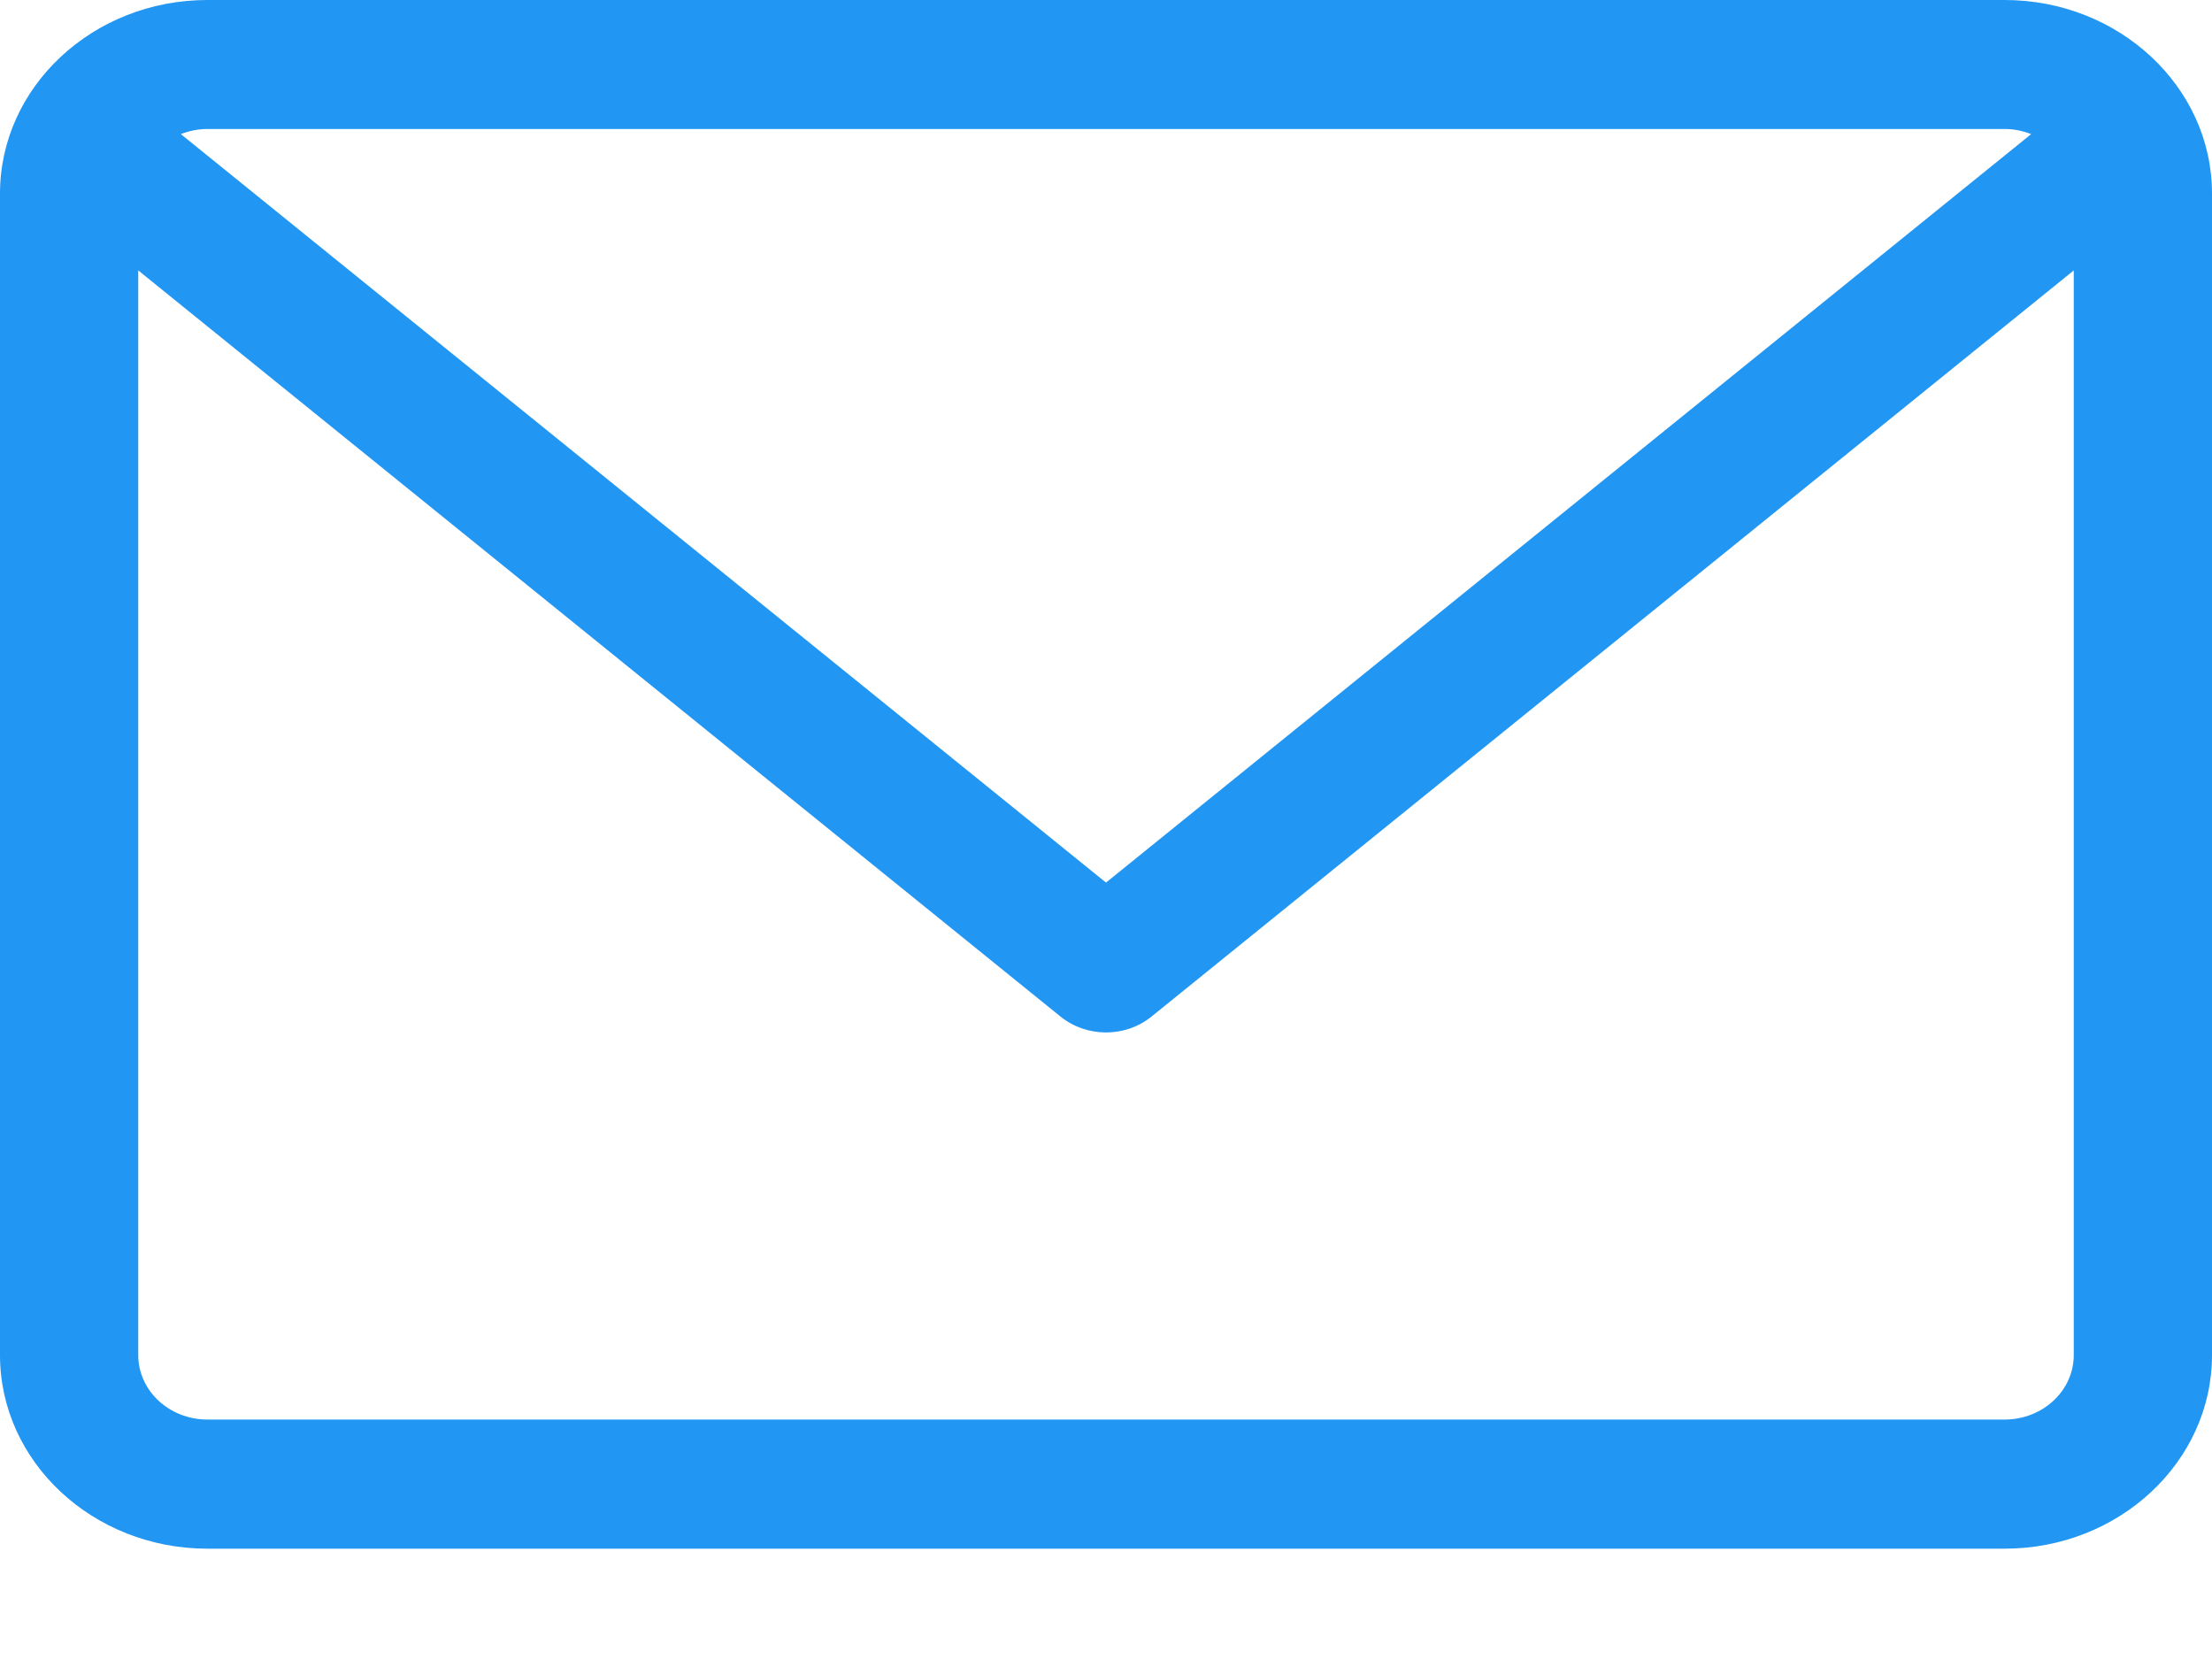
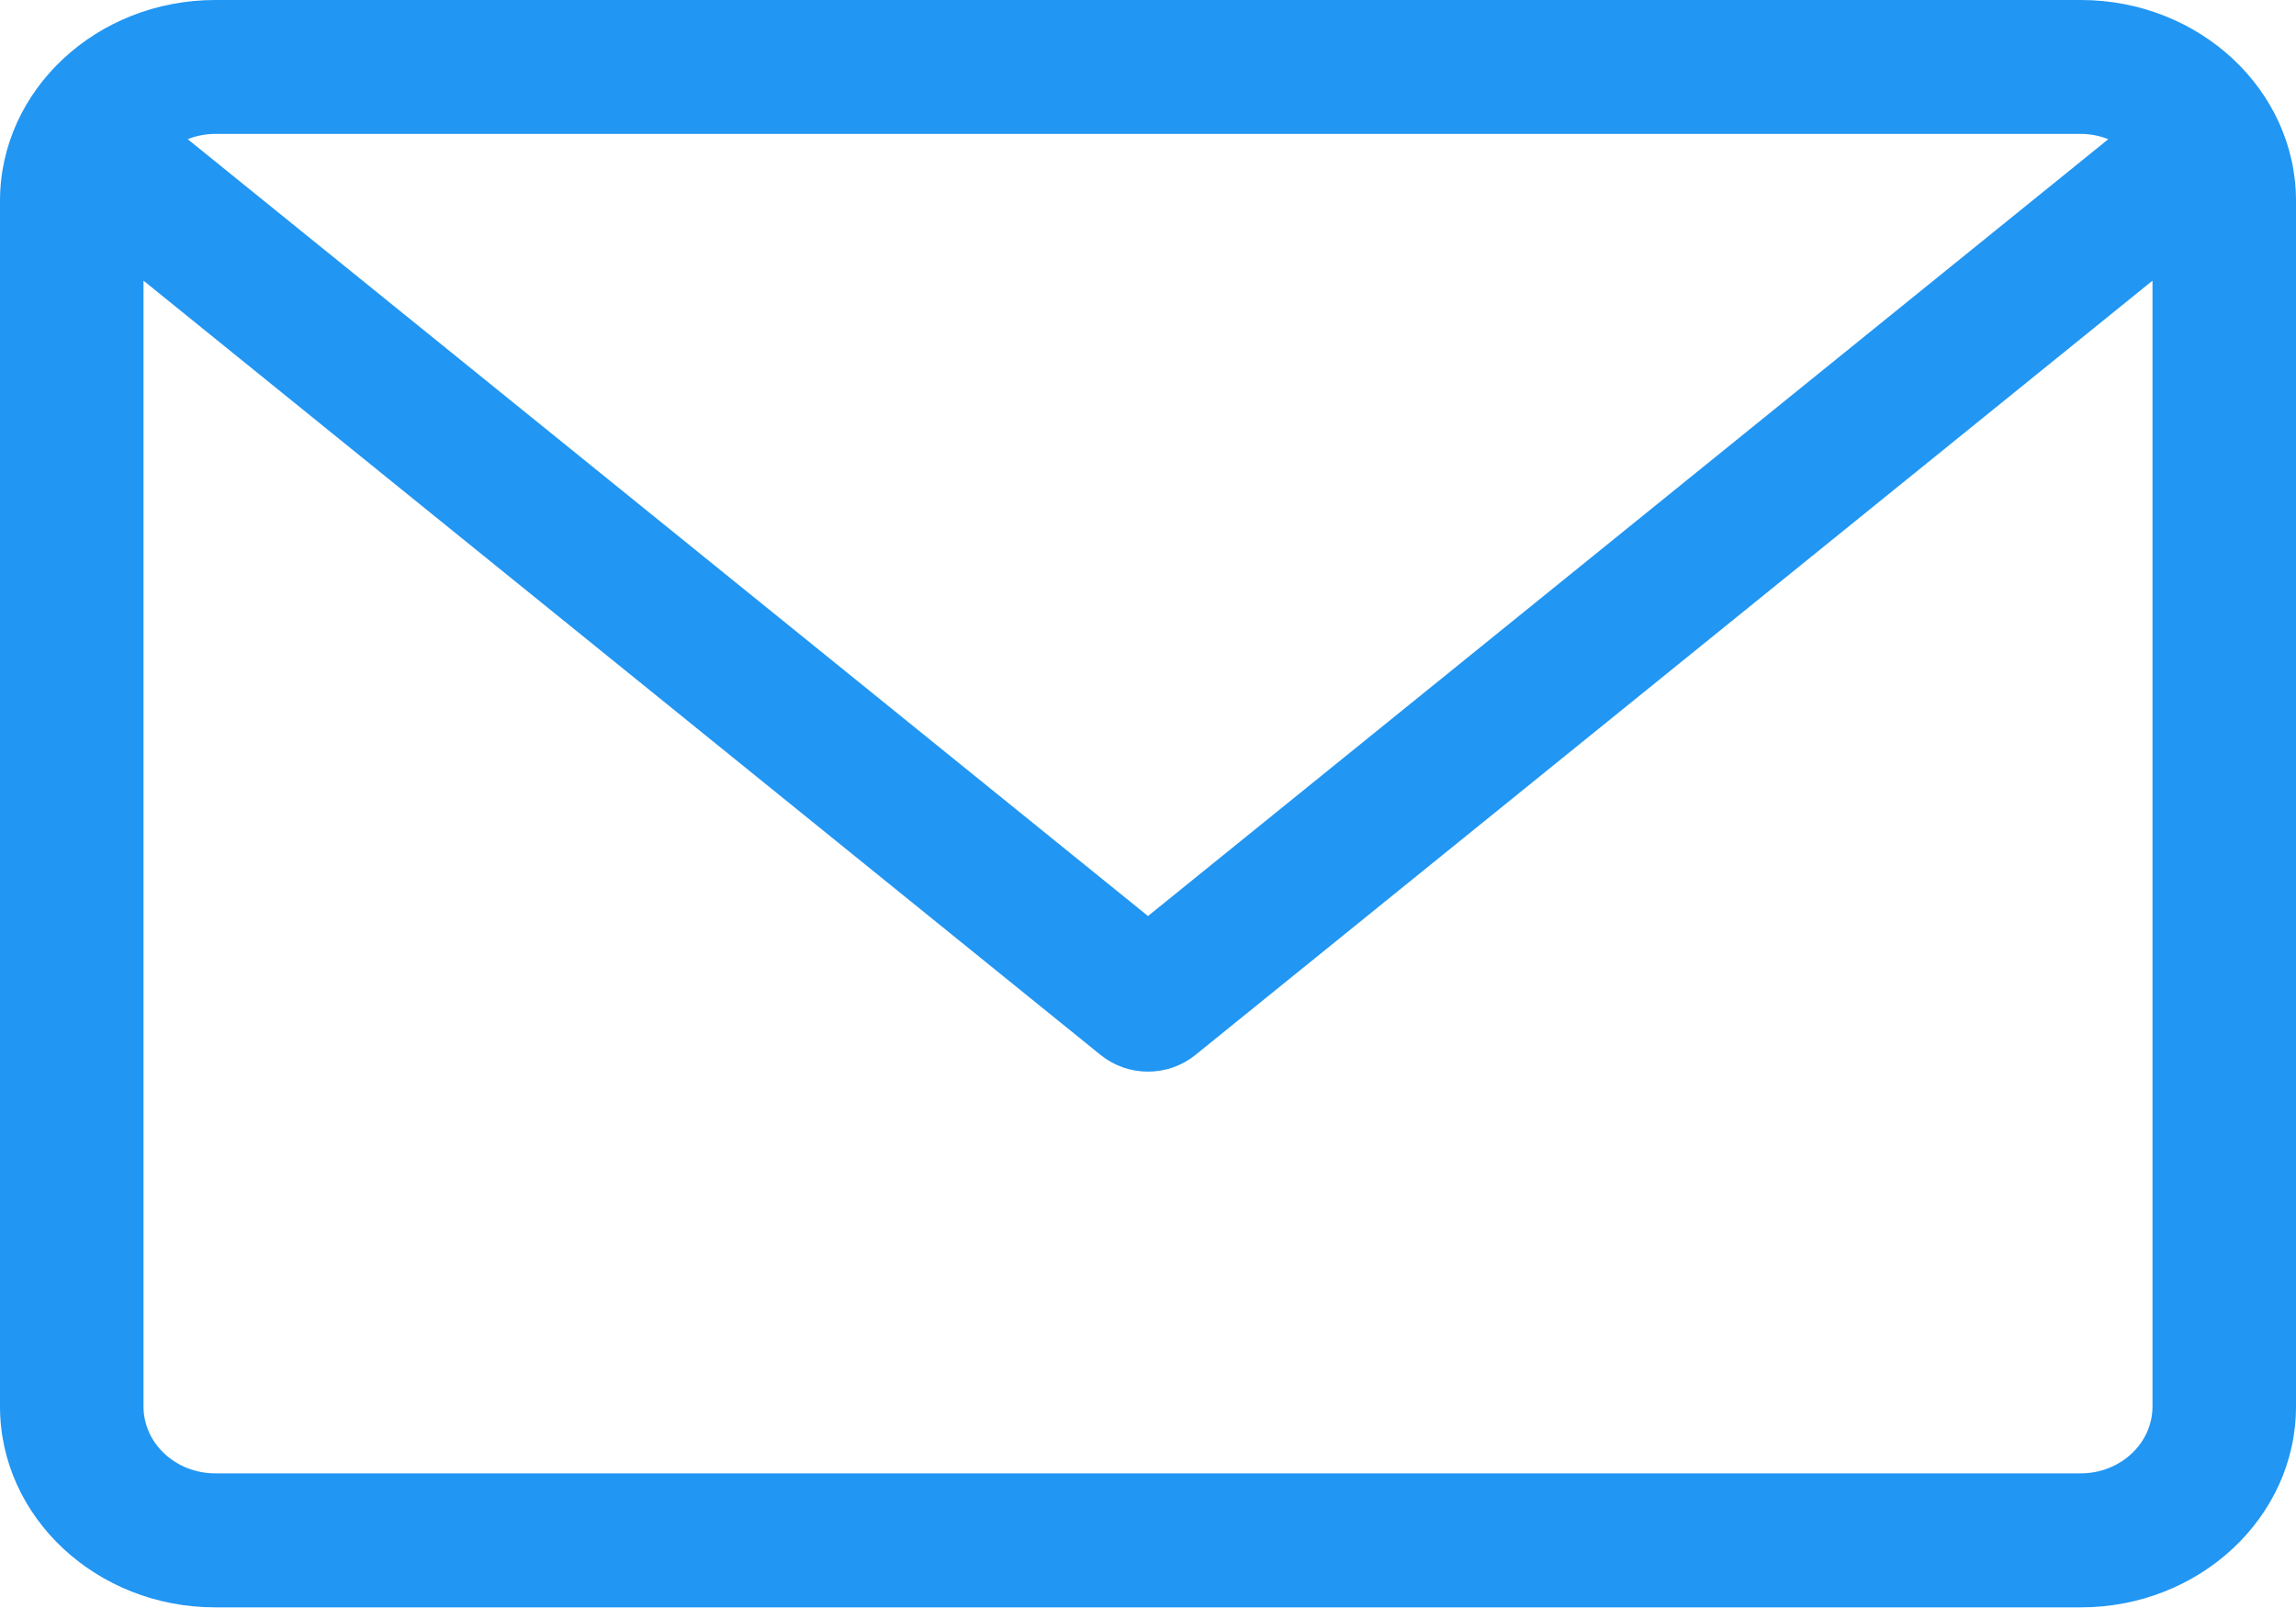
- <svg xmlns="http://www.w3.org/2000/svg" width="16" height="12" viewBox="0 0 16 12" fill="none">
-   <path d="M14.5 0H1.5C0.673 0 0 0.628 0 1.4V9.802C0 10.574 0.673 11.202 1.5 11.202H14.5C15.327 11.202 16 10.574 16 9.802V1.4C16 0.628 15.327 0 14.5 0ZM14.5 0.933C14.568 0.933 14.633 0.947 14.692 0.97L8 6.384L1.308 0.97C1.367 0.947 1.432 0.933 1.5 0.933H14.5ZM14.5 10.268H1.5C1.224 10.268 1 10.059 1 9.802V1.956L7.672 7.354C7.767 7.43 7.883 7.468 8 7.468C8.117 7.468 8.233 7.43 8.328 7.354L15 1.956V9.802C15 10.059 14.776 10.268 14.5 10.268Z" fill="#2196F3" />
+ <svg xmlns="http://www.w3.org/2000/svg" fill="none">
+   <path d="M14.5 0h-13C.673 0 0 .628 0 1.4v8.402c0 .772.673 1.4 1.5 1.4h13c.827 0 1.5-.628 1.5-1.4V1.4c0-.772-.673-1.4-1.5-1.4zm0 .933c.068 0 .133.014.192.037L8 6.384 1.308.97A.529.529 0 011.5.933h13zm0 9.335h-13c-.276 0-.5-.209-.5-.466V1.956l6.672 5.398A.52.52 0 008 7.468a.52.52 0 00.328-.114L15 1.956v7.846c0 .257-.224.466-.5.466z" fill="#2196F3" />
</svg>
